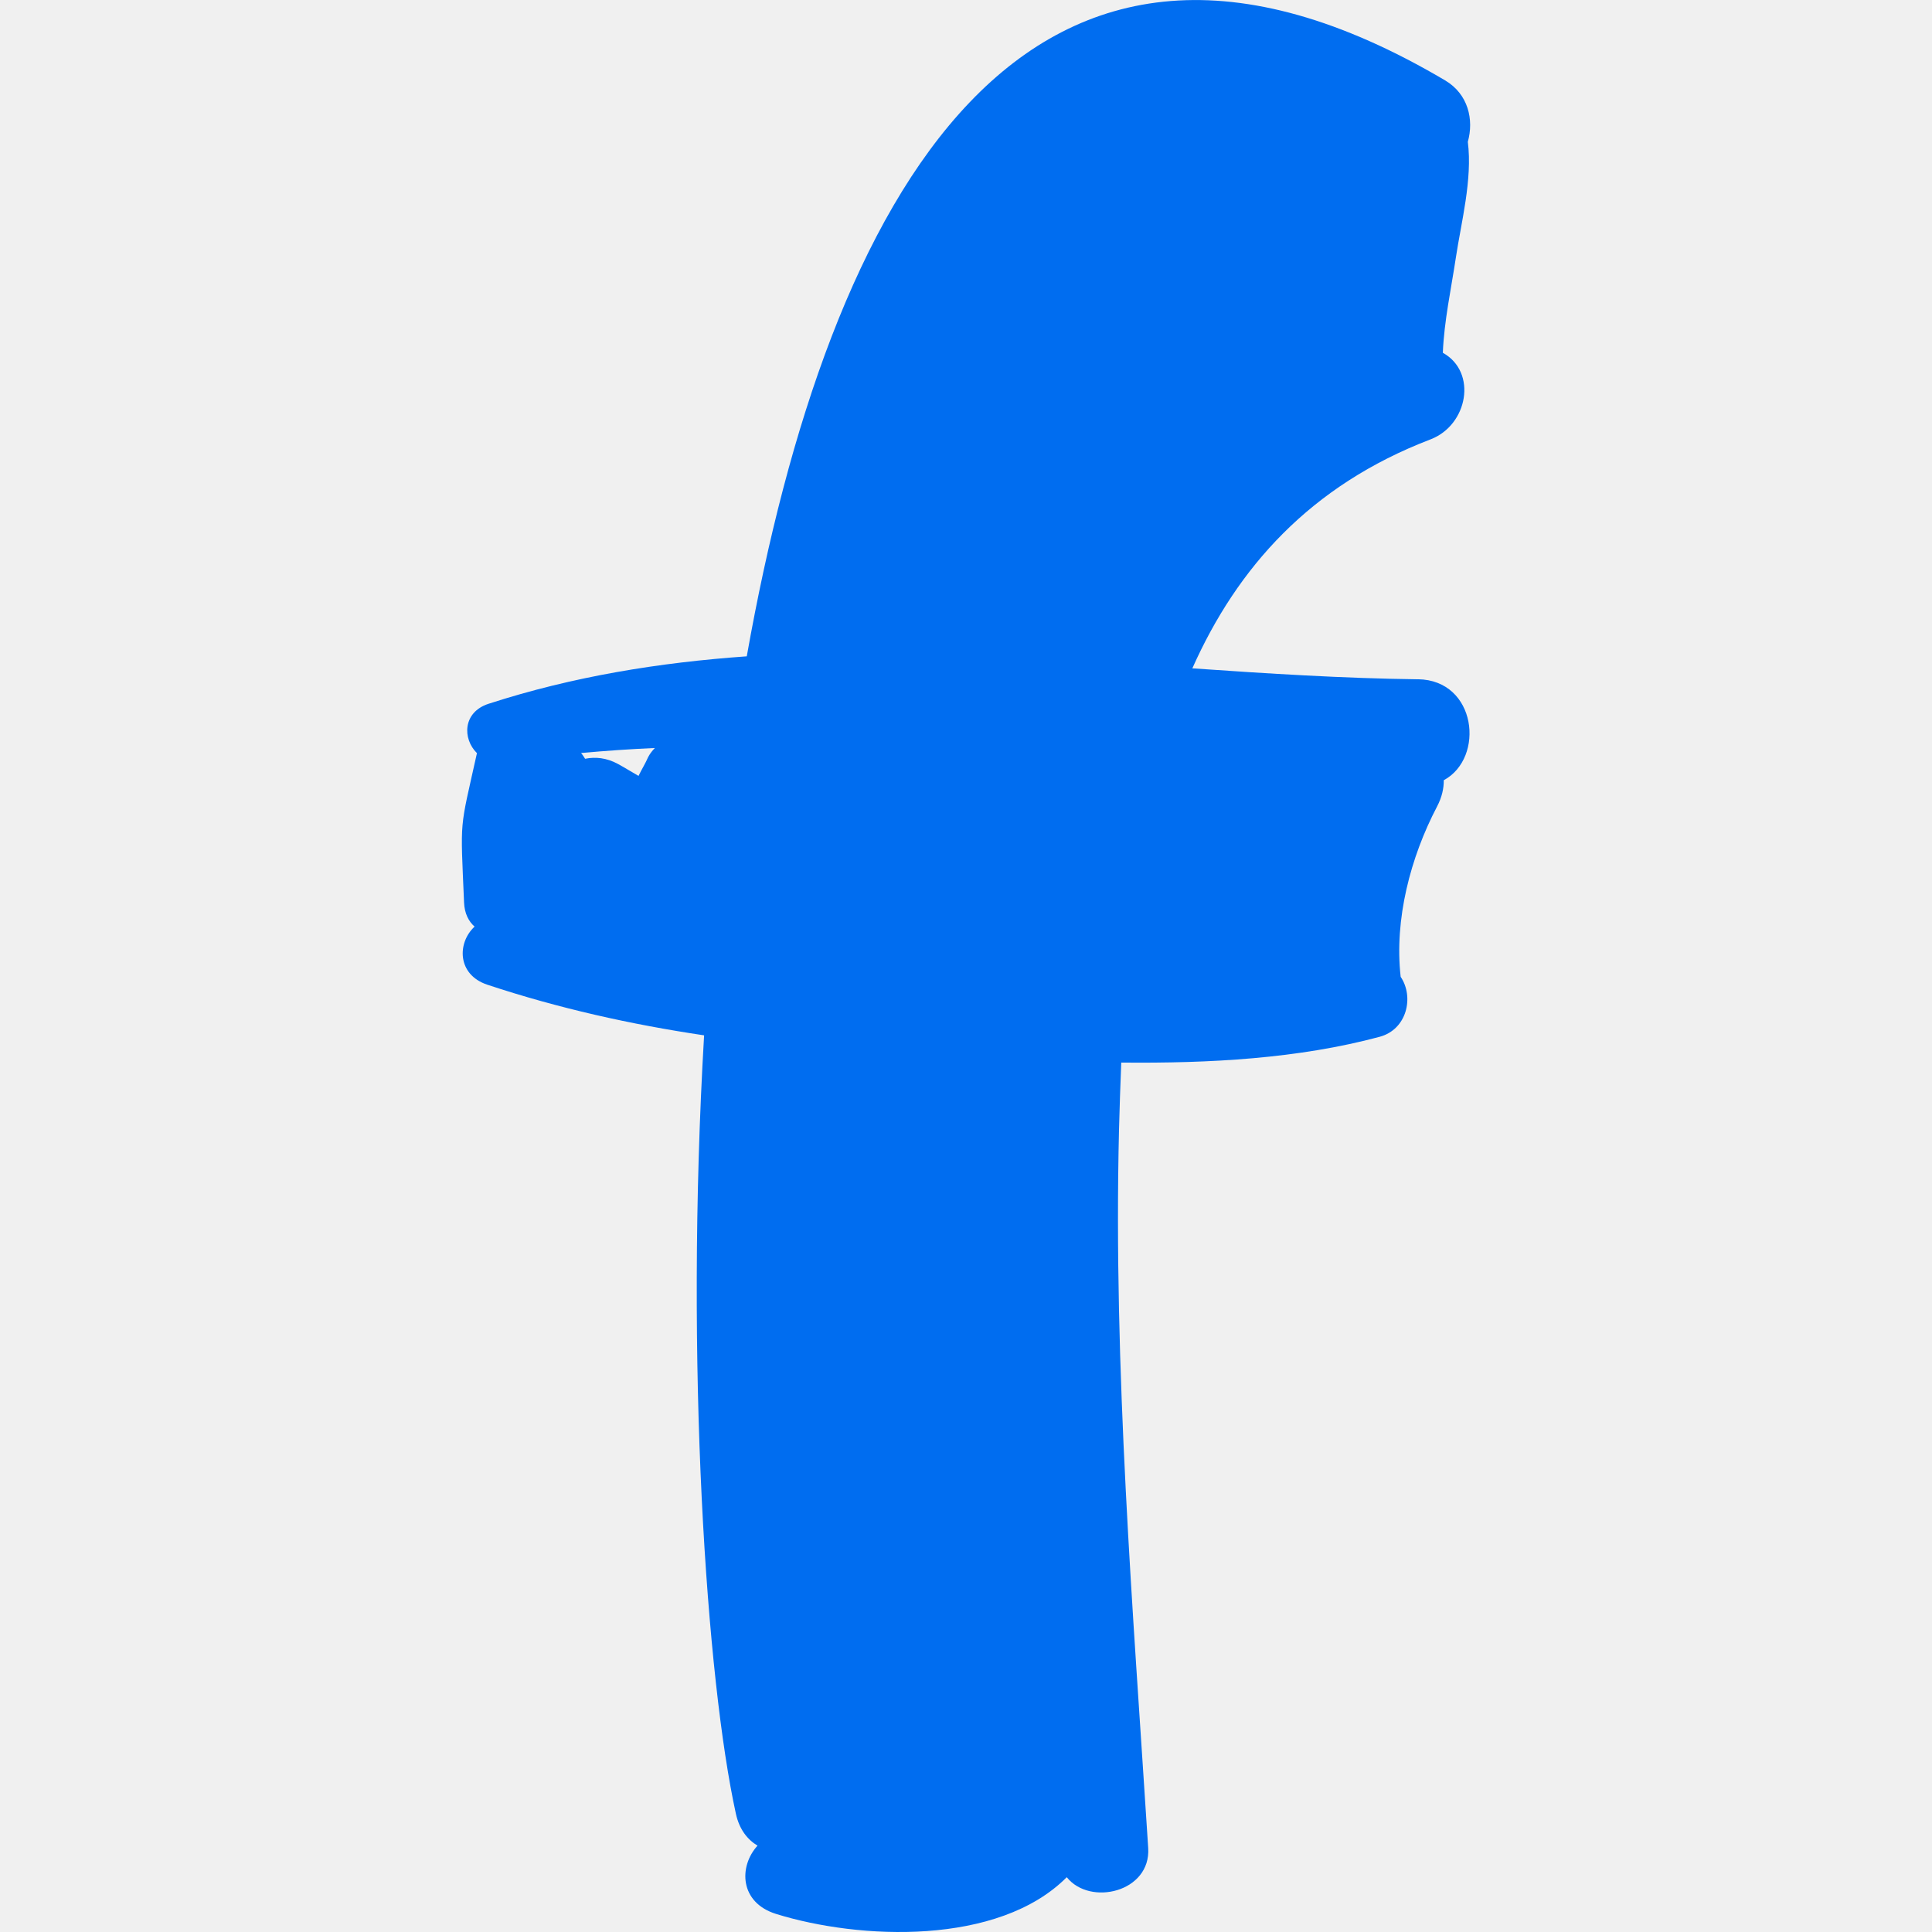
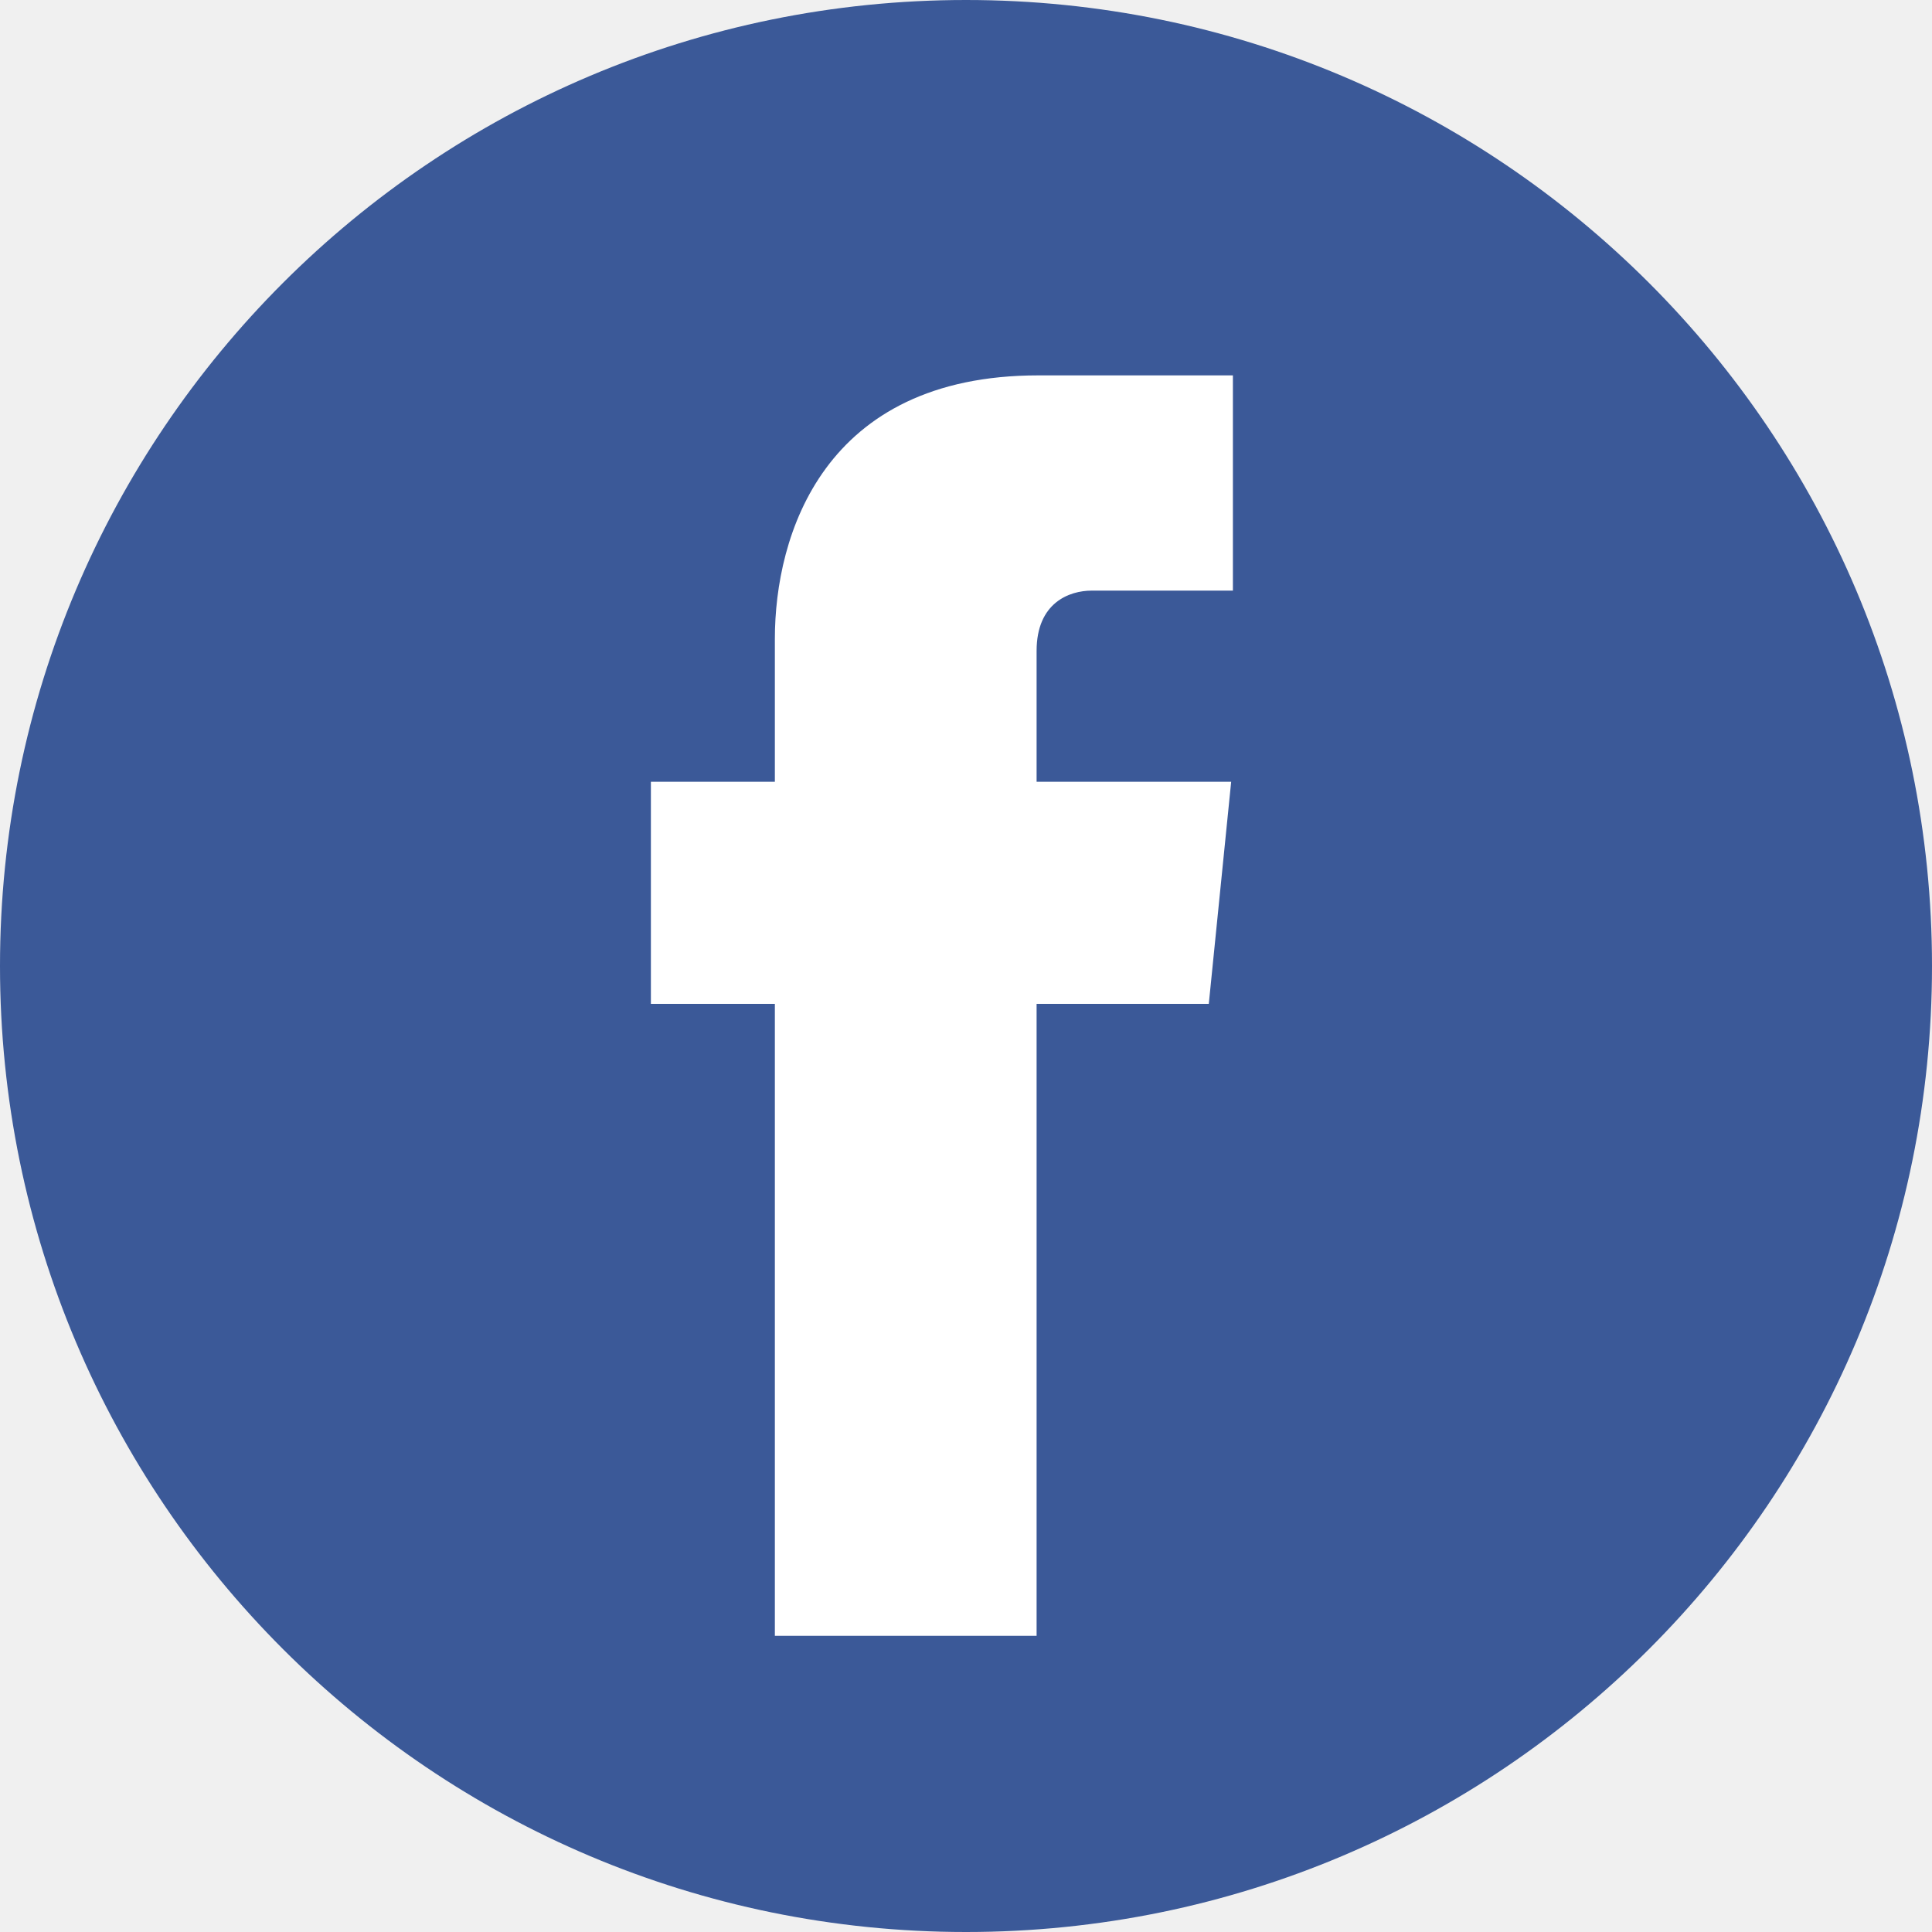
- <svg xmlns="http://www.w3.org/2000/svg" width="512" height="512" viewBox="0 0 194.113 194.112">
-   <path d="M142.457 68.25c-7.483-.093-15.056-.57-22.66-1.1 4.503-10.1 11.828-18.372 23.934-23.006 3.75-1.436 4.726-6.757 1.235-8.7.125-3.183.853-6.52 1.305-9.543.53-3.54 1.687-7.86 1.205-11.65.62-2.218.055-4.795-2.286-6.178-42.064-24.85-61.917 11.437-70.16 57.87-8.77.62-17.45 2.015-25.94 4.766-2.617.848-2.628 3.528-1.17 4.96C46.15 83.64 46.26 82 46.626 90.68c.045 1.1.46 1.897 1.057 2.418-1.756 1.624-1.768 4.825 1.28 5.837 7.18 2.383 14.435 3.992 21.78 5.088-1.95 33.188.25 64.795 3.195 78.213.342 1.562 1.155 2.59 2.172 3.2-1.905 2.097-1.807 5.717 1.86 6.86 8.347 2.598 22.338 3.222 29.21-3.69 2.332 2.936 8.465 1.5 8.183-2.93-1.538-24.086-3.51-47.98-2.934-72.157.054-2.24.14-4.5.227-6.76 8.894.09 17.812-.4 25.96-2.59 2.754-.74 3.478-4.01 2.113-6.026-.653-5.78.99-12.018 3.65-17.098.5-.955.69-1.84.68-2.654 4.166-2.245 3.308-10.073-2.6-10.146zm-77.315 7.773c-.288.67-.674 1.28-.988 1.933-.696-.394-1.364-.82-2.07-1.202-1.148-.624-2.276-.727-3.297-.518-.127-.2-.25-.4-.406-.578 2.47-.228 4.945-.395 7.416-.505-.248.263-.48.542-.65.87z" fill="#006DF0" />
+ <svg xmlns="http://www.w3.org/2000/svg" viewBox="0 0 112.2 112.2">
+   <circle cx="56.1" cy="56.1" r="56.1" fill="#3B5998" />
+   <path d="M70.2 58.3h-10v36.7H45V58.3h-7.2V45.4h7.2v-8.3c0-6 2.8-15.3 15.3-15.3L71.6 21.8v12.5h-8.2c-1.3 0-3.2 0.7-3.2 3.5v7.6h11.3L70.2 58.3z" fill="#FFF" />
</svg>
